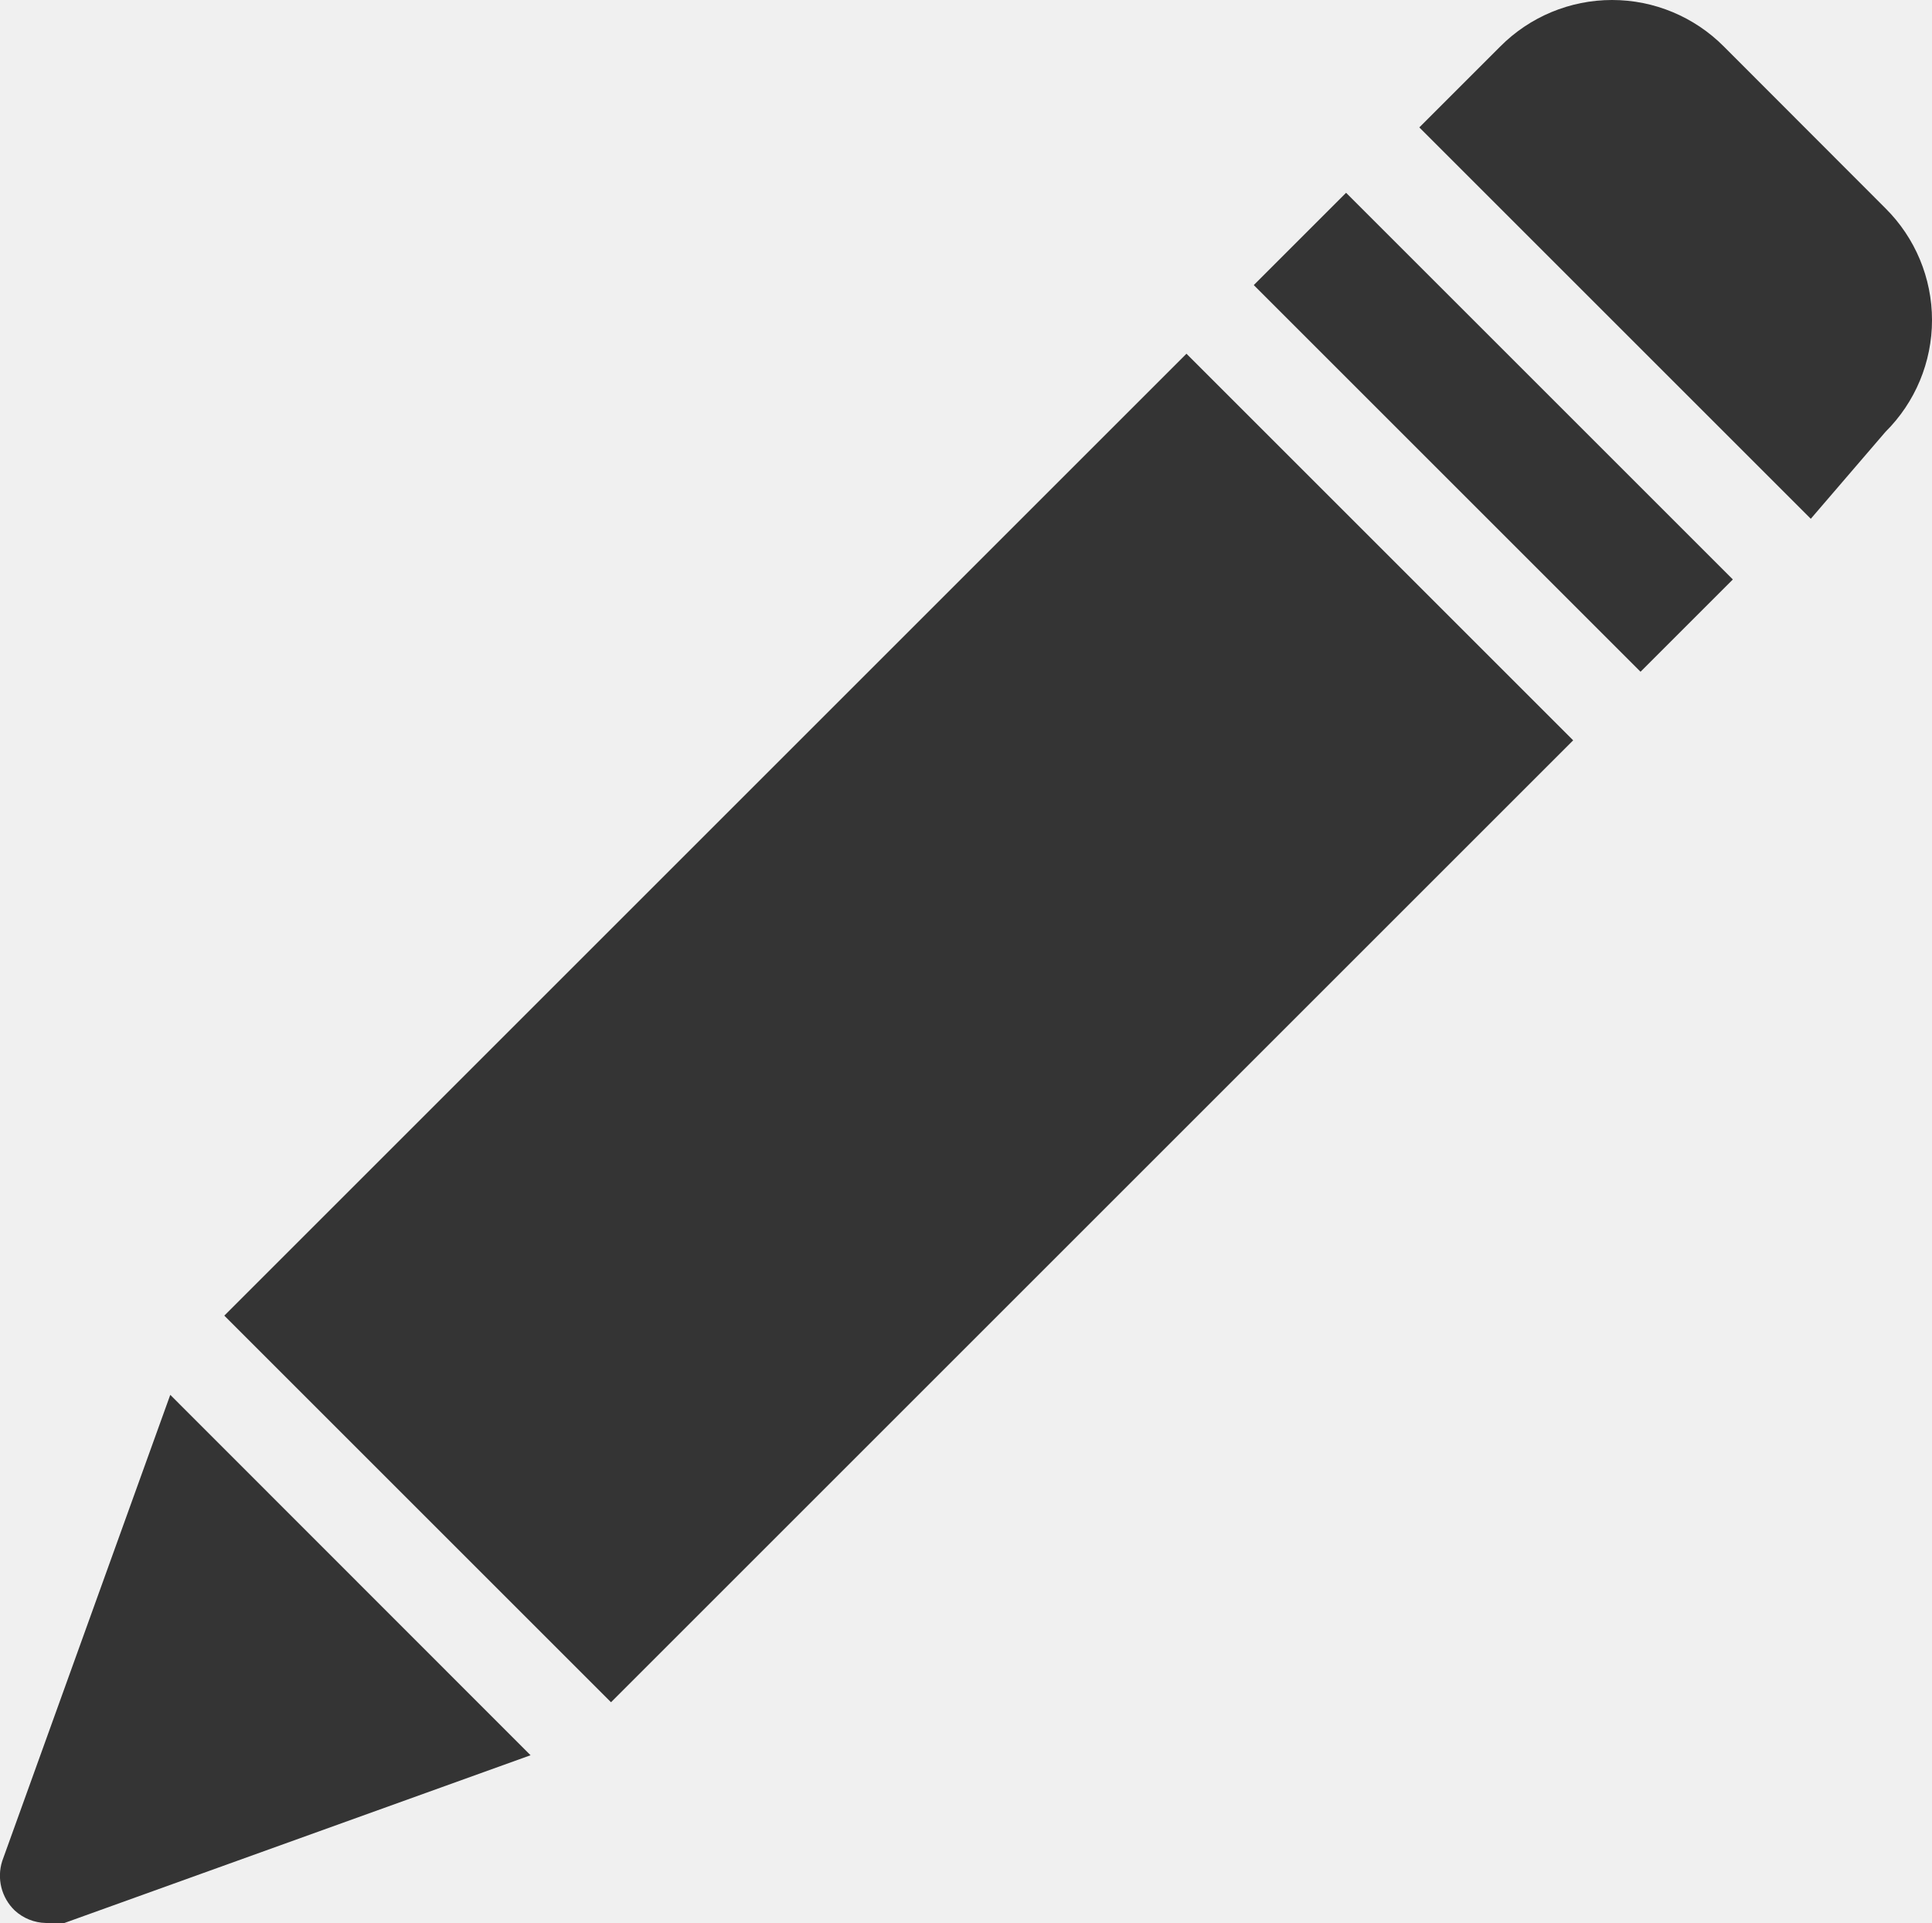
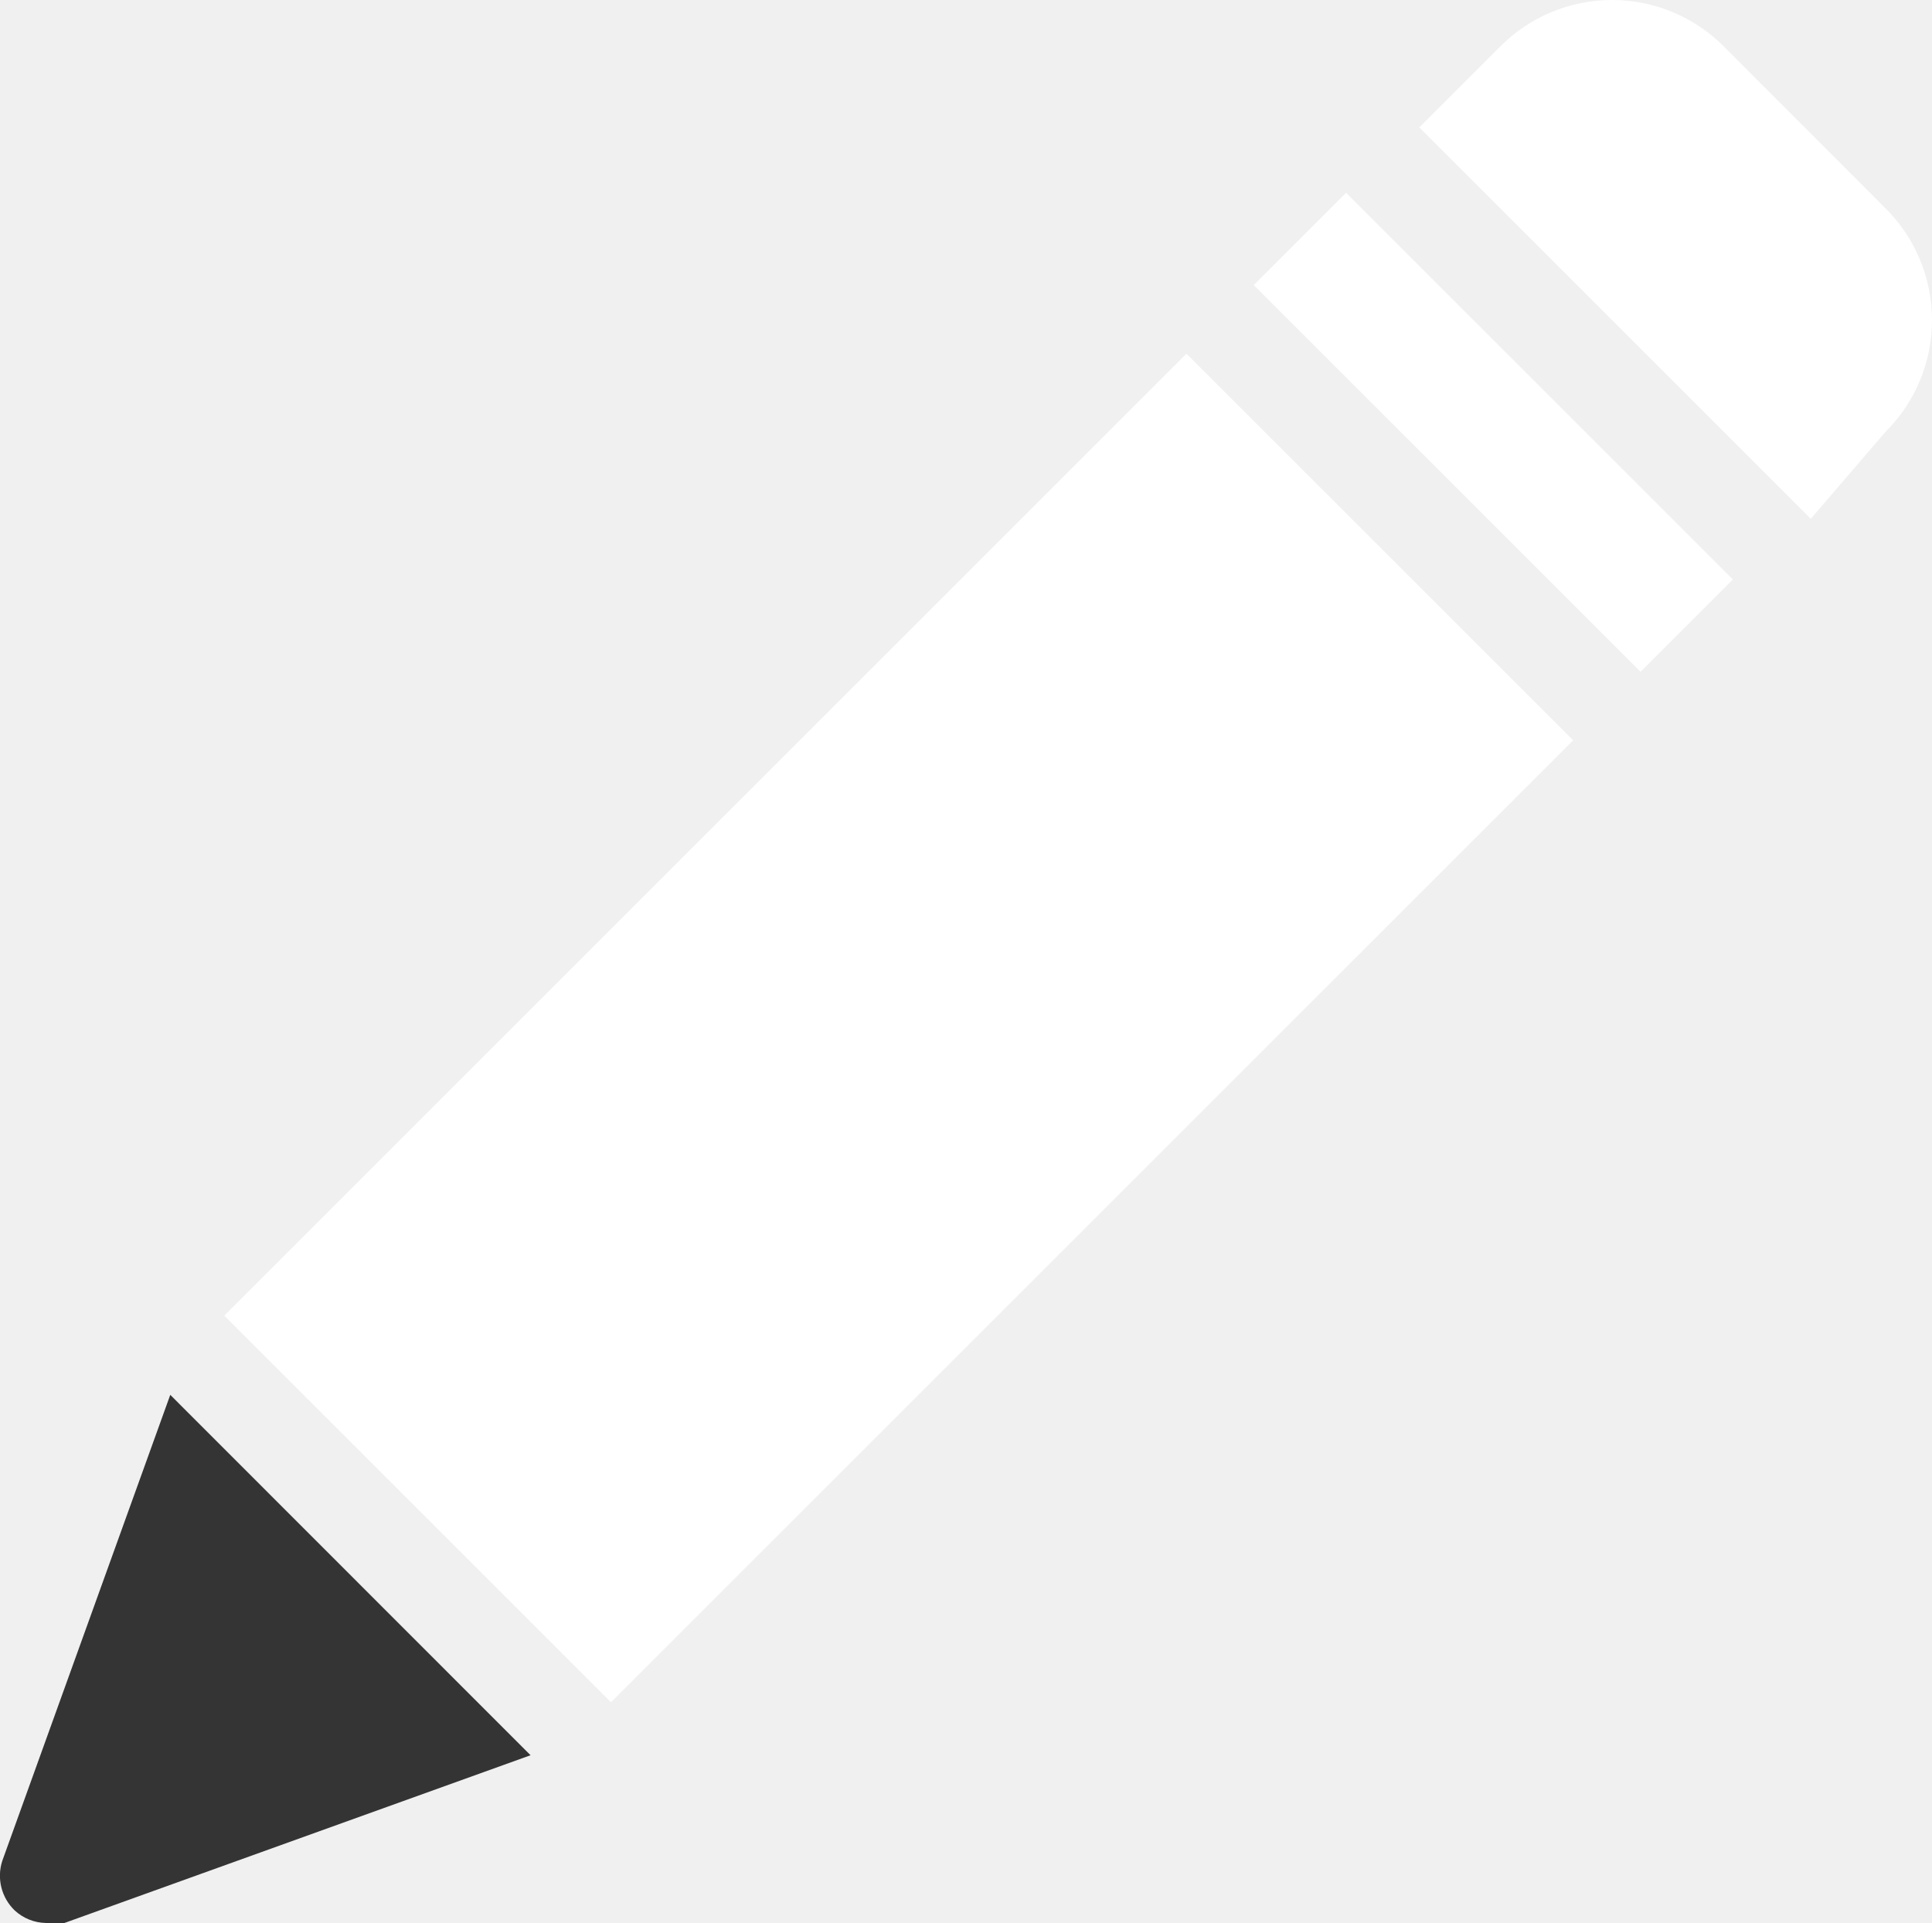
<svg xmlns="http://www.w3.org/2000/svg" width="9.293" height="9.252" viewBox="0 0 9.293 9.252">
  <g id="noun_Pencil_629289" transform="translate(0 0)">
    <g id="그룹_337" data-name="그룹 337" transform="translate(0 0)">
-       <rect id="사각형_1094" data-name="사각형 1094" width="2.631" height="0.628" transform="translate(7.891 3.232) rotate(-135)" fill="#343434" />
-       <rect id="사각형_1095" data-name="사각형 1095" width="2.631" height="6.546" transform="matrix(-0.707, -0.707, 0.707, -0.707, 2.939, 8.19)" fill="#343434" />
-       <path id="패스_287" data-name="패스 287" d="M25.542,2.628a.758.758,0,0,0,0-1.076L24.765.774a.758.758,0,0,0-1.076,0l-.389.389,1.883,1.883Z" transform="translate(-16.473 -0.55)" fill="#343434" />
+       <rect id="사각형_1094" data-name="사각형 1094" width="2.631" height="0.628" transform="translate(7.891 3.232) rotate(-135)" fill="#fff" />
+       <rect id="사각형_1095" data-name="사각형 1095" width="2.631" height="6.546" transform="matrix(-0.707, -0.707, 0.707, -0.707, 2.939, 8.19)" fill="#fff" />
+       <path id="패스_287" data-name="패스 287" d="M25.542,2.628a.758.758,0,0,0,0-1.076L24.765.774a.758.758,0,0,0-1.076,0l-.389.389,1.883,1.883Z" transform="translate(-16.473 -0.55)" fill="#fff" />
      <path id="패스_288" data-name="패스 288" d="M.472,25.242a.232.232,0,0,0,.06.239.228.228,0,0,0,.149.06h.09l2.242-.807L1.28,23Z" transform="translate(-0.461 -16.289)" fill="#343434" />
    </g>
  </g>
</svg>
